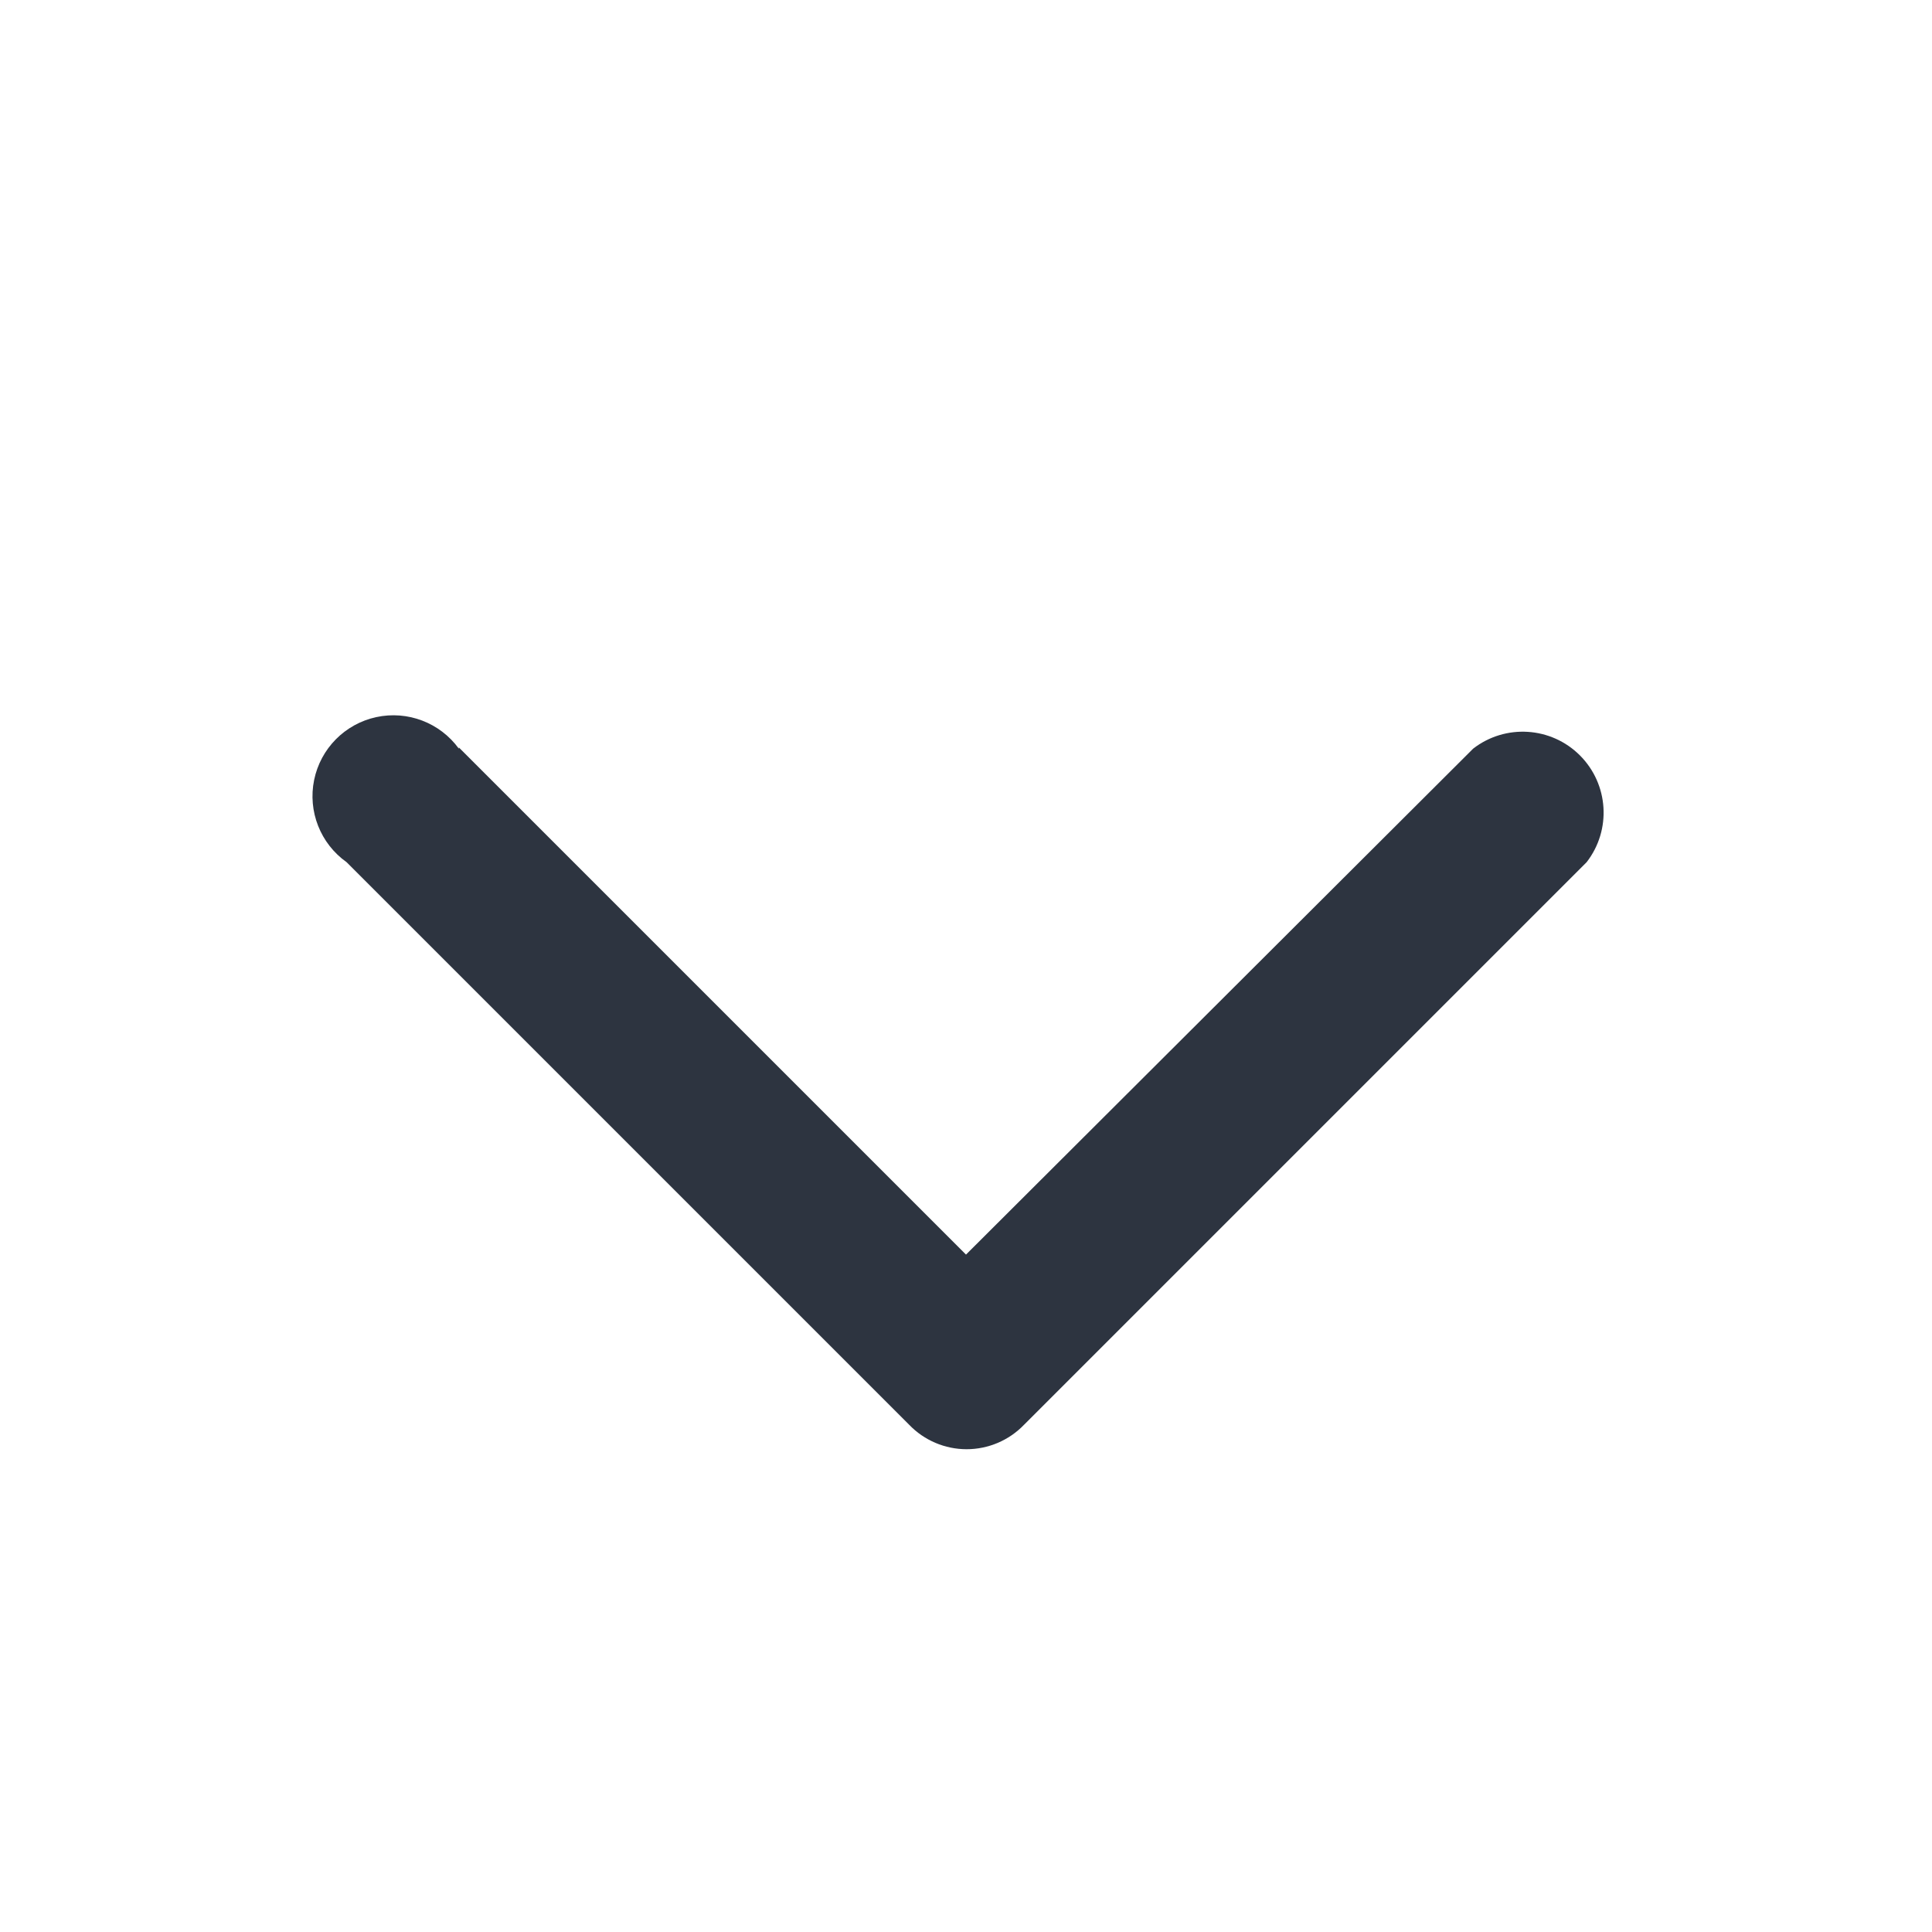
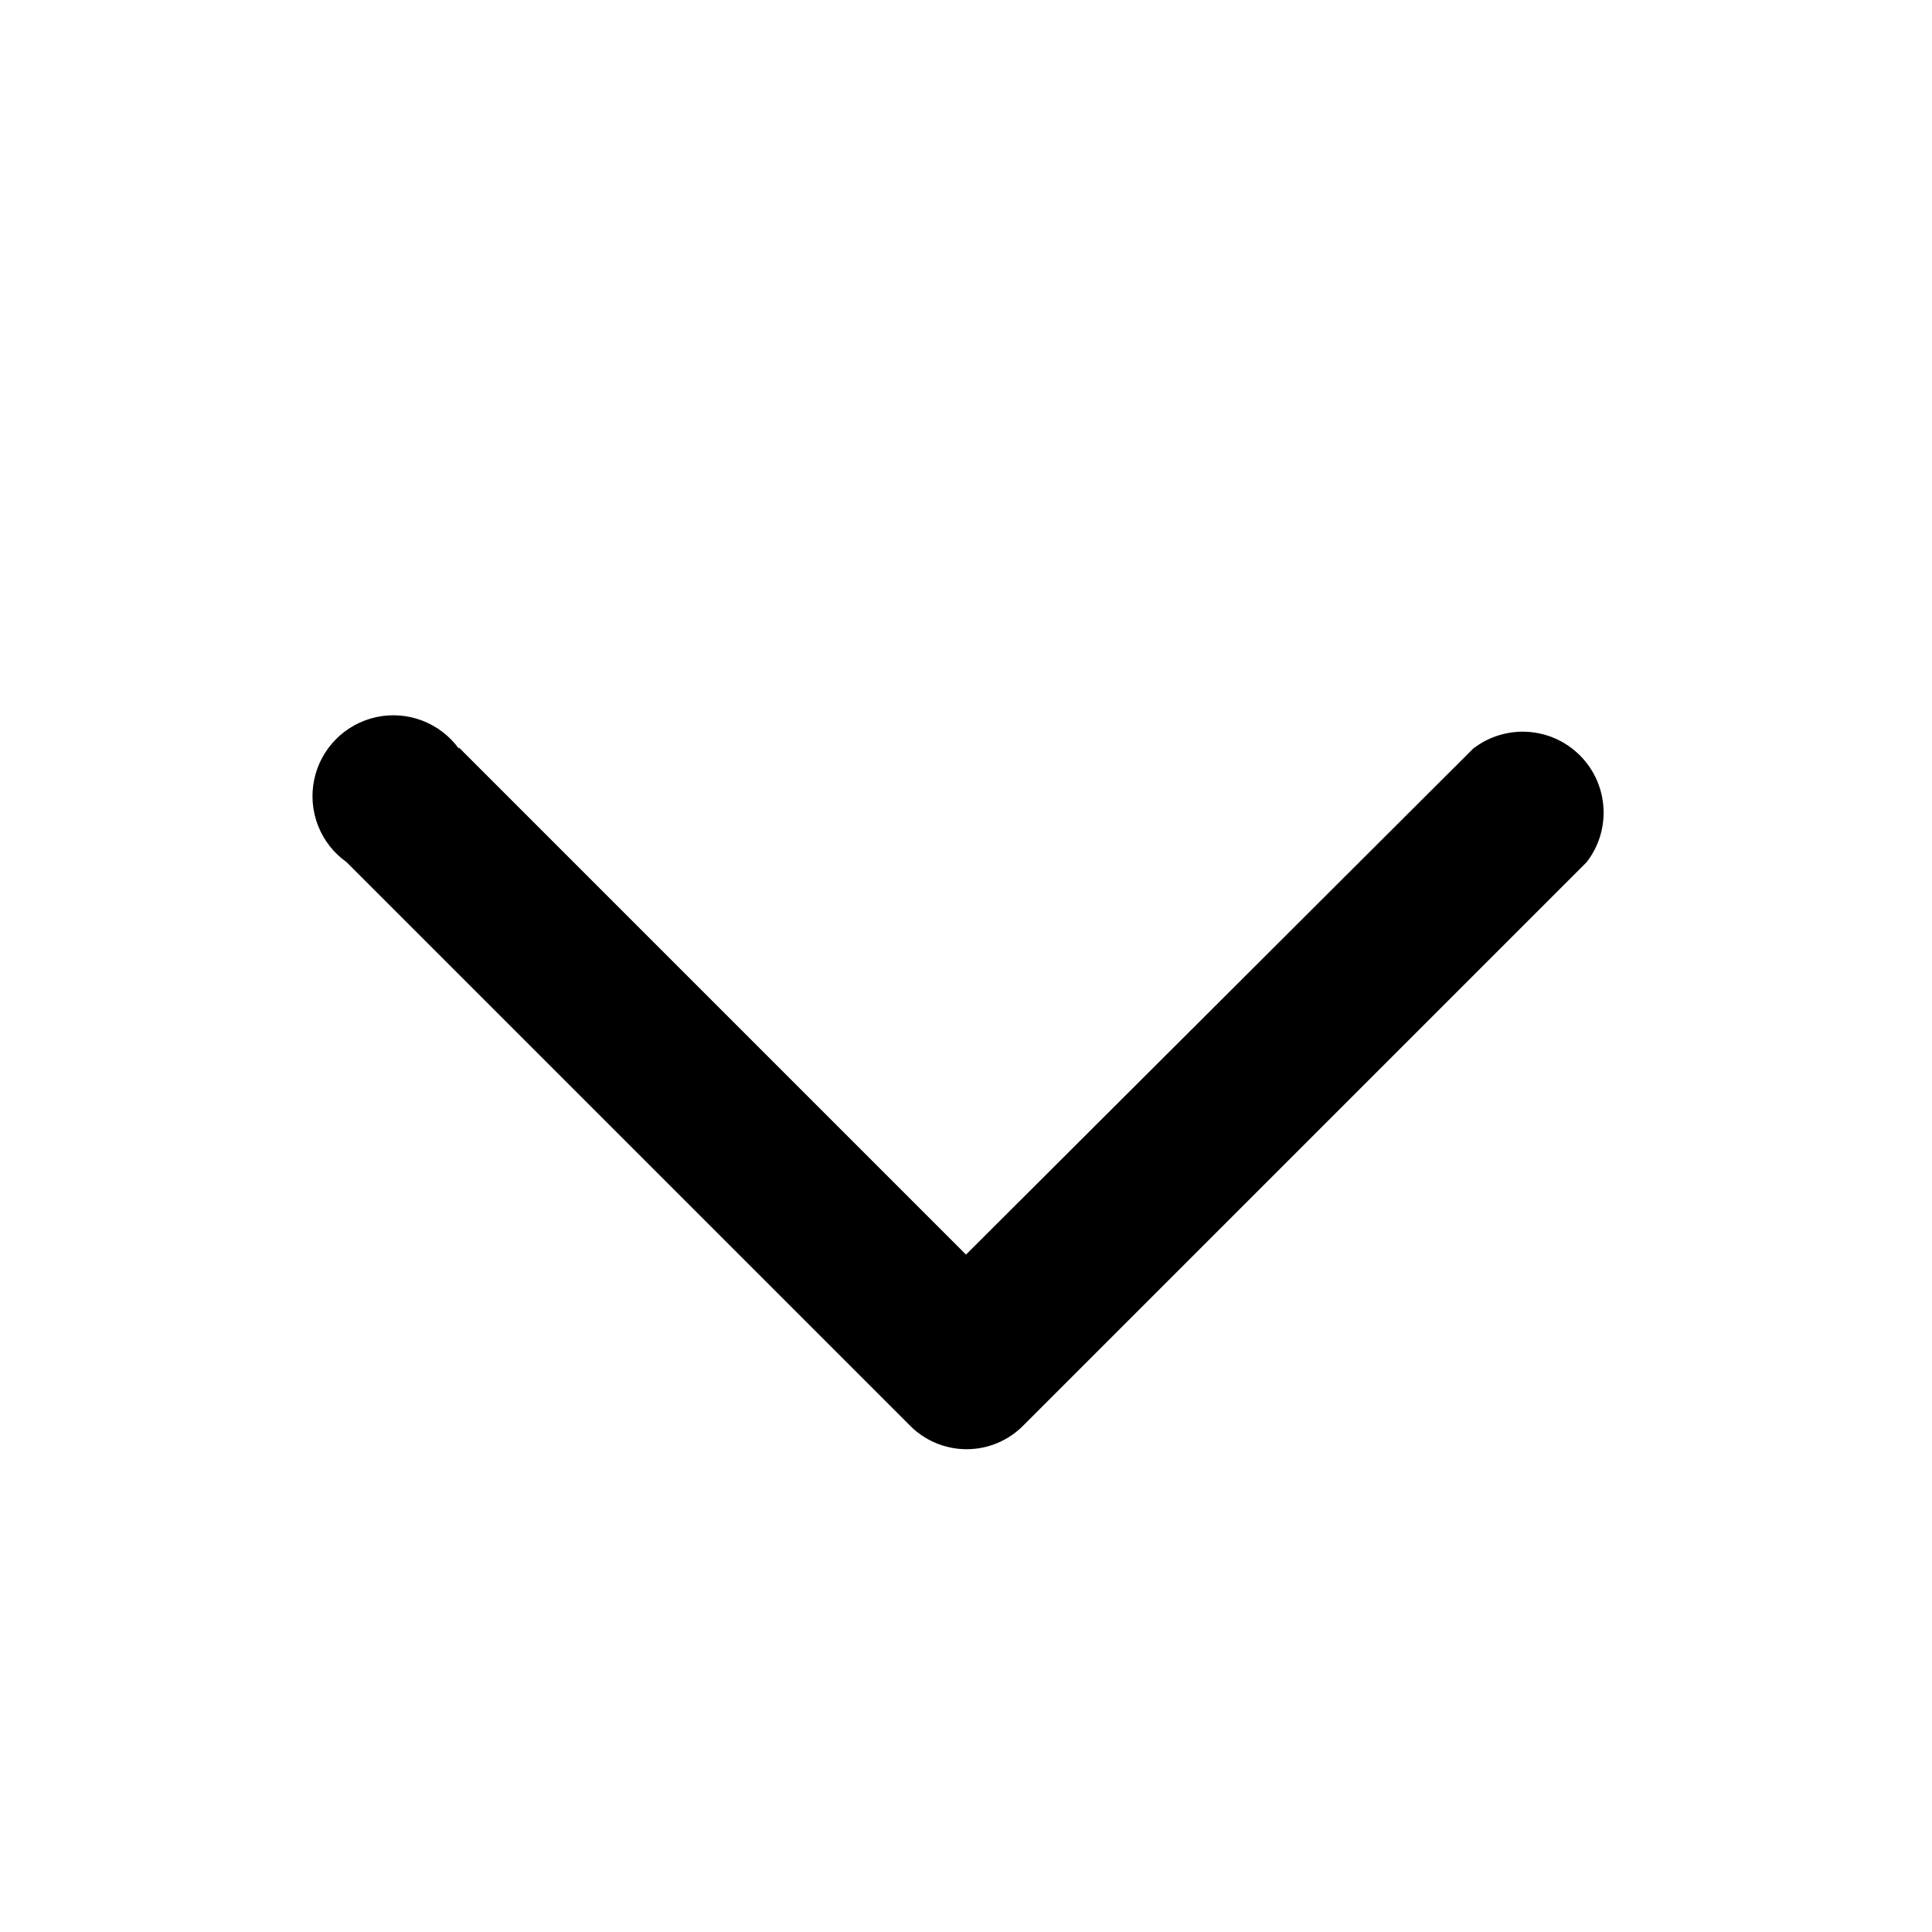
- <svg xmlns="http://www.w3.org/2000/svg" width="16" height="16" fill="none">
-   <path fill-rule="evenodd" clip-rule="evenodd" d="M3.8 6.2a.67.67 0 1 0-.93.94l4.66 4.66a.66.66 0 0 0 .95 0l4.66-4.66a.67.67 0 0 0-.94-.94L8 10.39l-4.2-4.2Z" fill="#2D3440" />
+ <svg xmlns="http://www.w3.org/2000/svg" width="16" height="16" fill="currentcolor">
+   <path fill-rule="evenodd" clip-rule="evenodd" d="M3.8 6.2a.67.67 0 1 0-.93.94l4.66 4.66a.66.66 0 0 0 .95 0l4.66-4.66a.67.67 0 0 0-.94-.94L8 10.39l-4.2-4.2Z" />
</svg>
